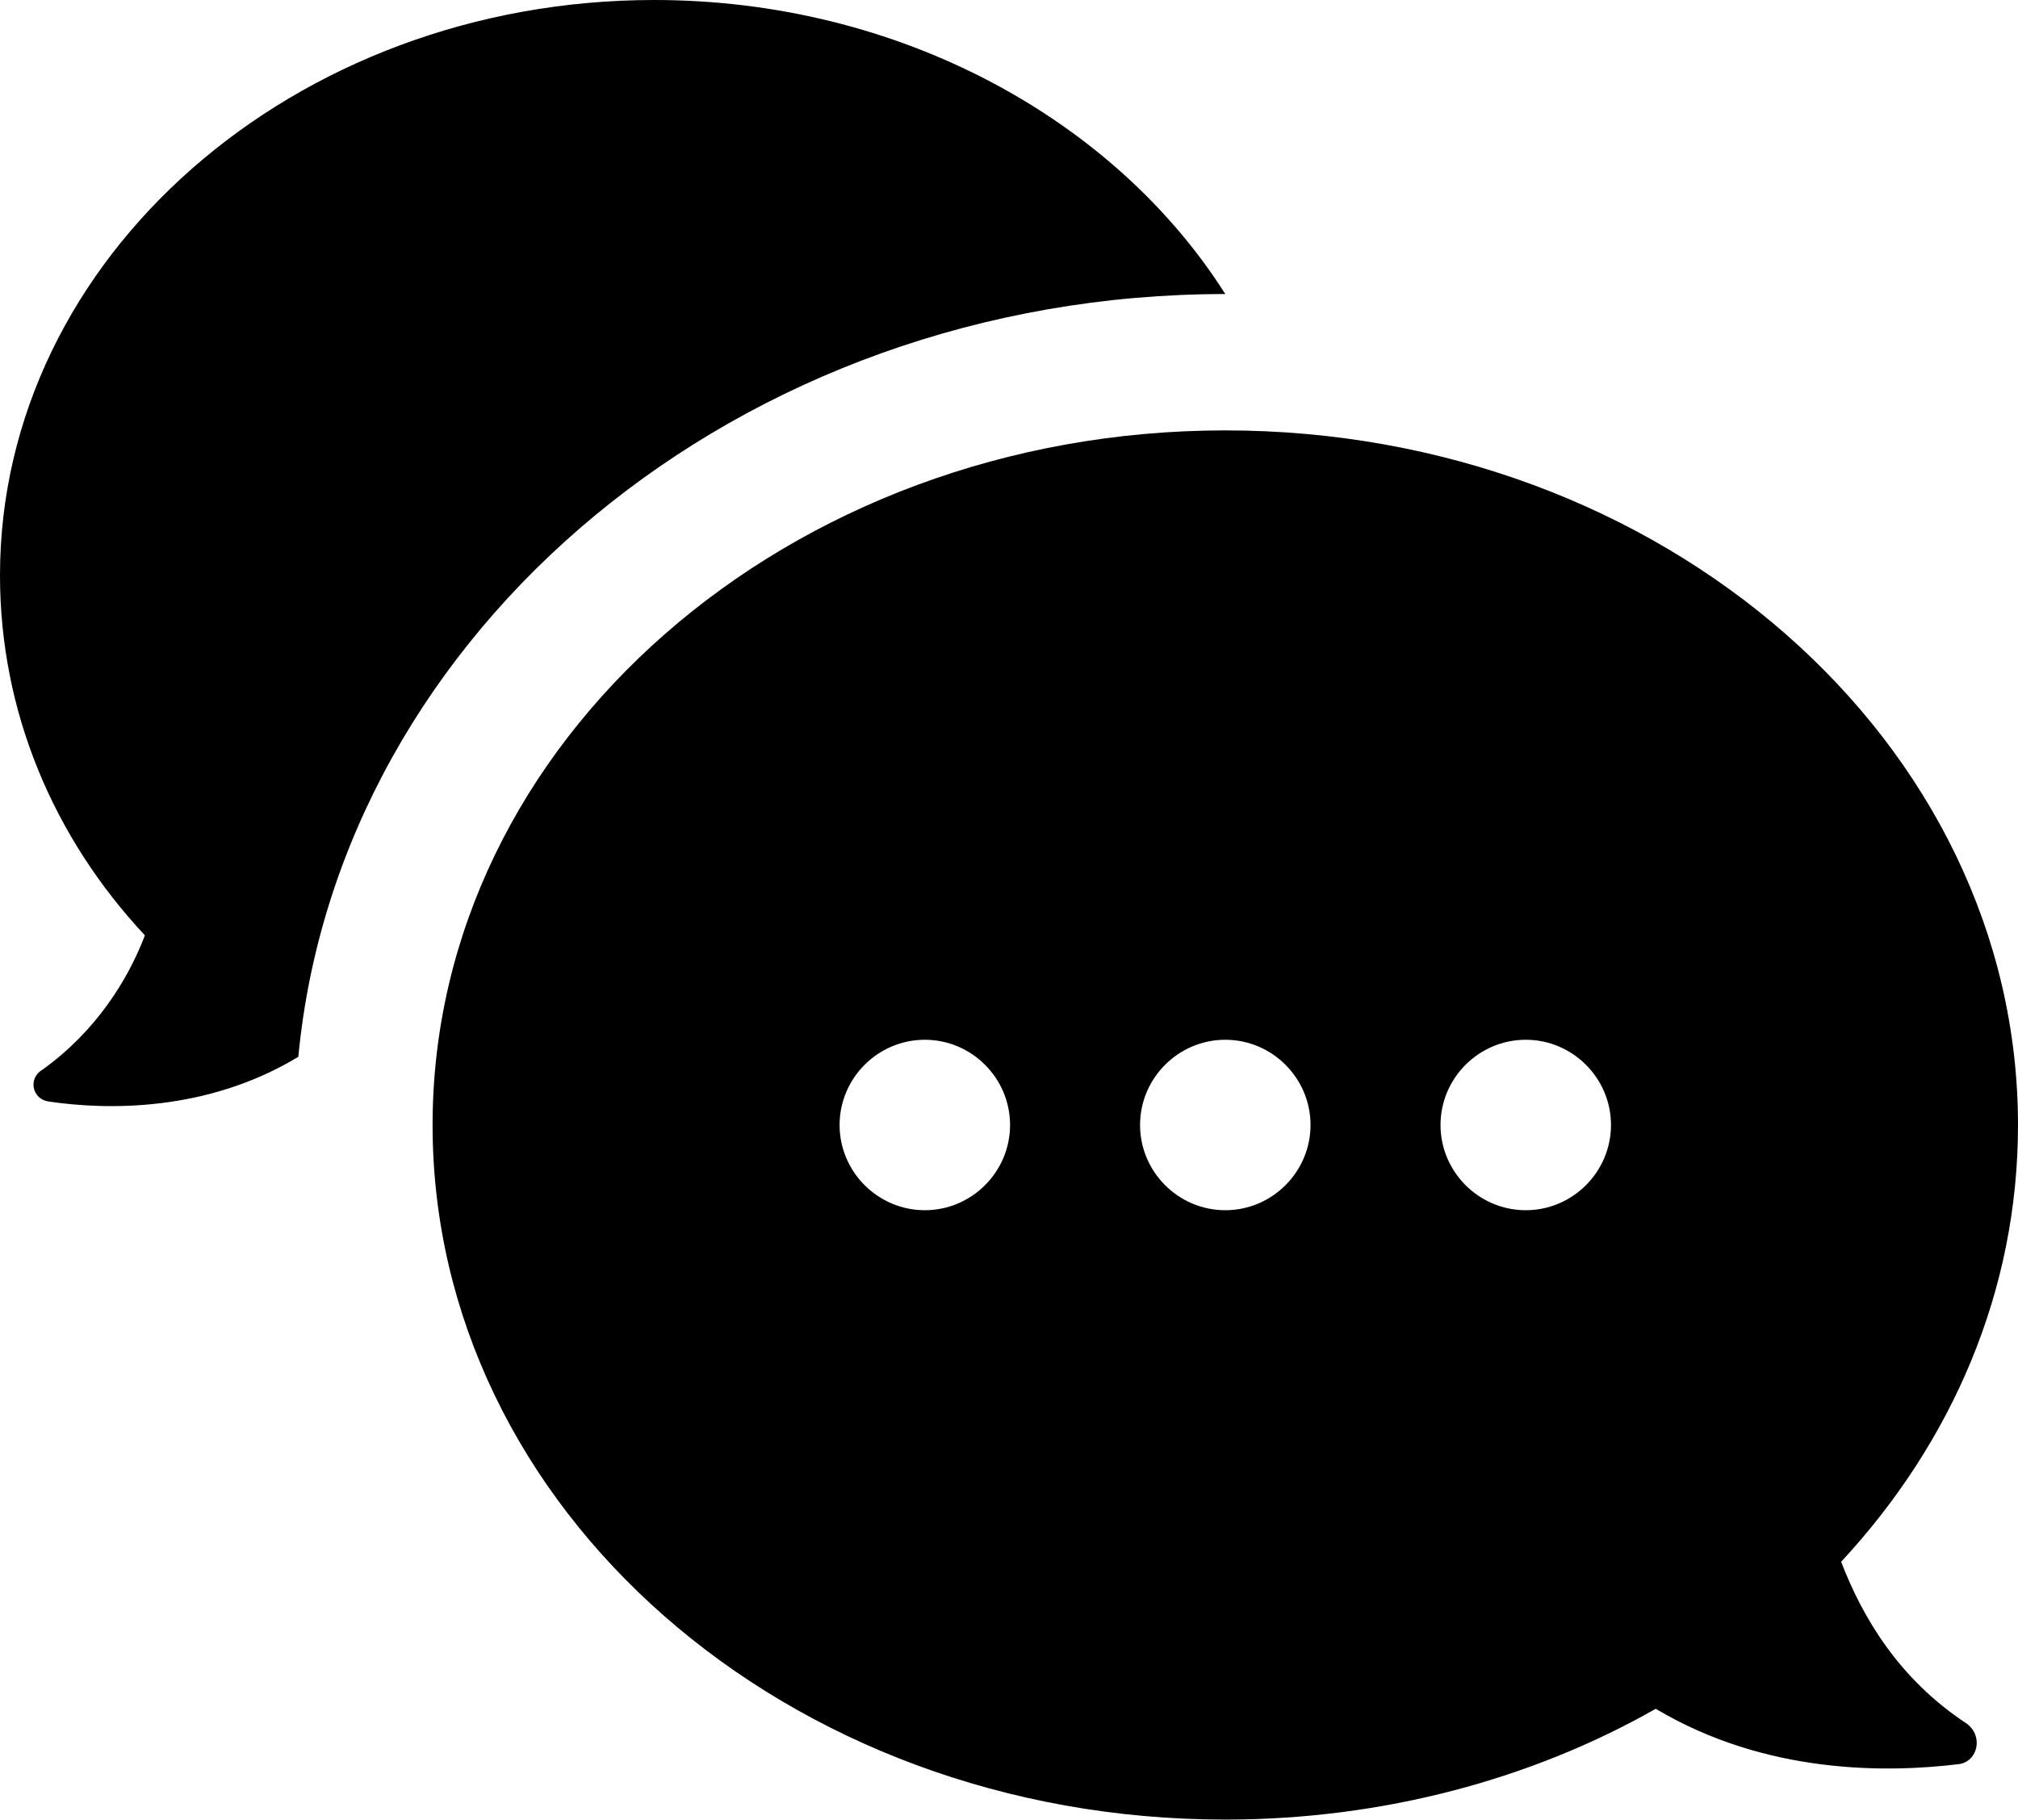
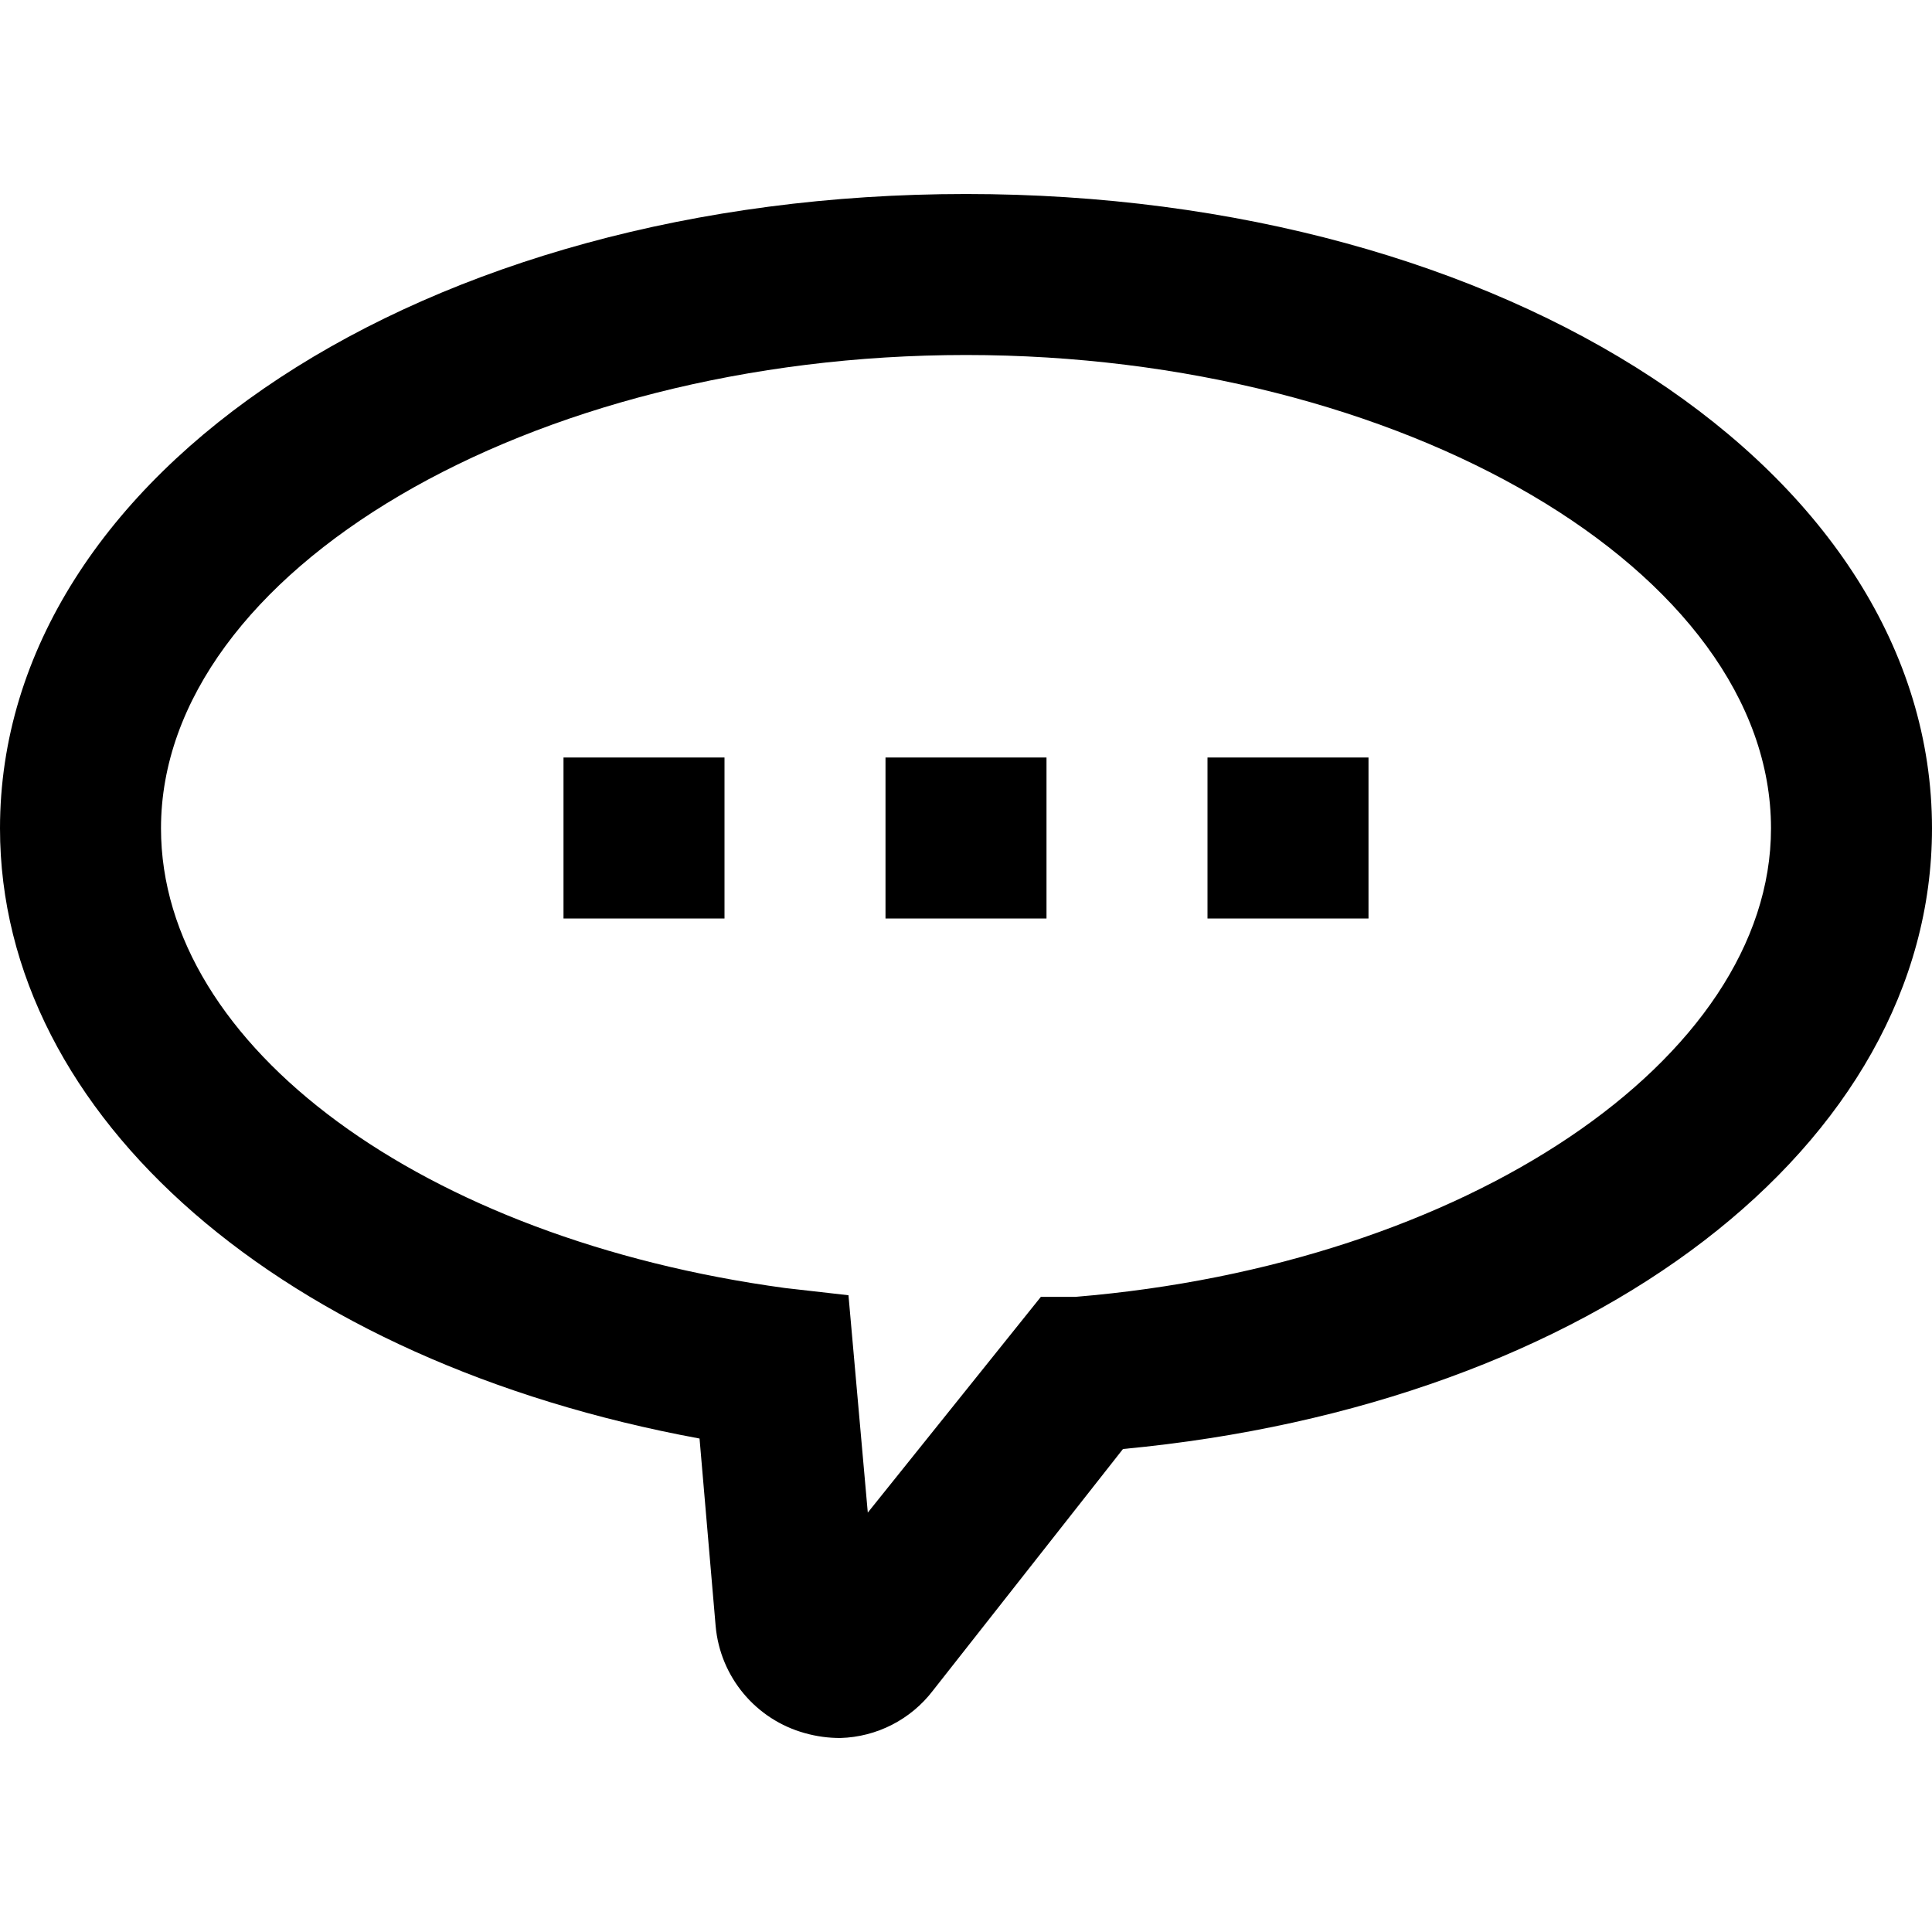
- <svg xmlns="http://www.w3.org/2000/svg" version="1.1" x="0px" y="0px" viewBox="0 0 94.7 85.4" enable-background="new 0 0 100 100" xml:space="preserve" id="svg8" width="94.7" height="85.4">
-   <defs id="defs12" />
-   <path d="m 57.5,20.2 c -20.5,0 -37.2,14.6 -37.2,32.6 0,18 16.6,32.6 37.2,32.6 7.4,0 14.4,-1.9 20.2,-5.2 5.2,3.1 10.9,3 14.2,2.6 0.9,-0.1 1.2,-1.3 0.4,-1.9 -3.2,-2.1 -4.9,-5 -5.9,-7.6 5.2,-5.6 8.3,-12.7 8.3,-20.5 0,-18 -16.7,-32.6 -37.2,-32.6 z m -14.1,36.6 c -2.2,0 -4,-1.8 -4,-4 0,-2.2 1.8,-4 4,-4 2.2,0 4,1.8 4,4 0,2.2 -1.8,4 -4,4 z m 14.1,0 c -2.2,0 -4,-1.8 -4,-4 0,-2.2 1.8,-4 4,-4 2.2,0 4,1.8 4,4 0,2.2 -1.8,4 -4,4 z m 14.1,0 c -2.2,0 -4,-1.8 -4,-4 0,-2.2 1.8,-4 4,-4 2.2,0 4,1.8 4,4 0,2.2 -1.8,4 -4,4 z m -64.8,-12.9 c -4.3,-4.6 -6.8,-10.5 -6.8,-16.9 C 0,12.1 13.8,-1.5258789e-6 30.7,-1.5258789e-6 42.2,-1.5258789e-6 52.3,5.6 57.5,13.8 c 0,0 0,0 0,0 -22.8,0 -41.6,15.8 -43.5,35.8 0,0 0,0 0,0 -4.3,2.6 -9,2.5 -11.7,2.1 -0.8,-0.1 -1,-1.1 -0.3,-1.5 2.5,-1.8 4,-4.2 4.8,-6.3 z" id="path2" />
+ <svg xmlns="http://www.w3.org/2000/svg" id="Layer_1" data-name="Layer 1" viewBox="0 0 24 24">
+   <path d="M12,2.41c-6.73,0-12,3.46-12,7.88,0,3.59,3.53,6.63,8.69,7.58l.2,2.33A1.52,1.52,0,0,0,10,21.53a1.61,1.61,0,0,0,.44.06A1.5,1.5,0,0,0,11.59,21l2.36-3C19.8,17.45,24,14.22,24,10.29,24,5.87,18.73,2.41,12,2.41Zm1.36,13.7-.43,0-2.15,2.68-.24-2.7L9.75,16C5.26,15.39,2,13,2,10.29,2,7.1,6.58,4.41,12,4.41S22,7.1,22,10.29C22,13.16,18.2,15.71,13.36,16.11Z" />
+   <rect x="7" y="9.41" width="2" height="2" />
+   <rect x="11" y="9.41" width="2" height="2" />
+   <rect x="15" y="9.41" width="2" height="2" />
</svg>
